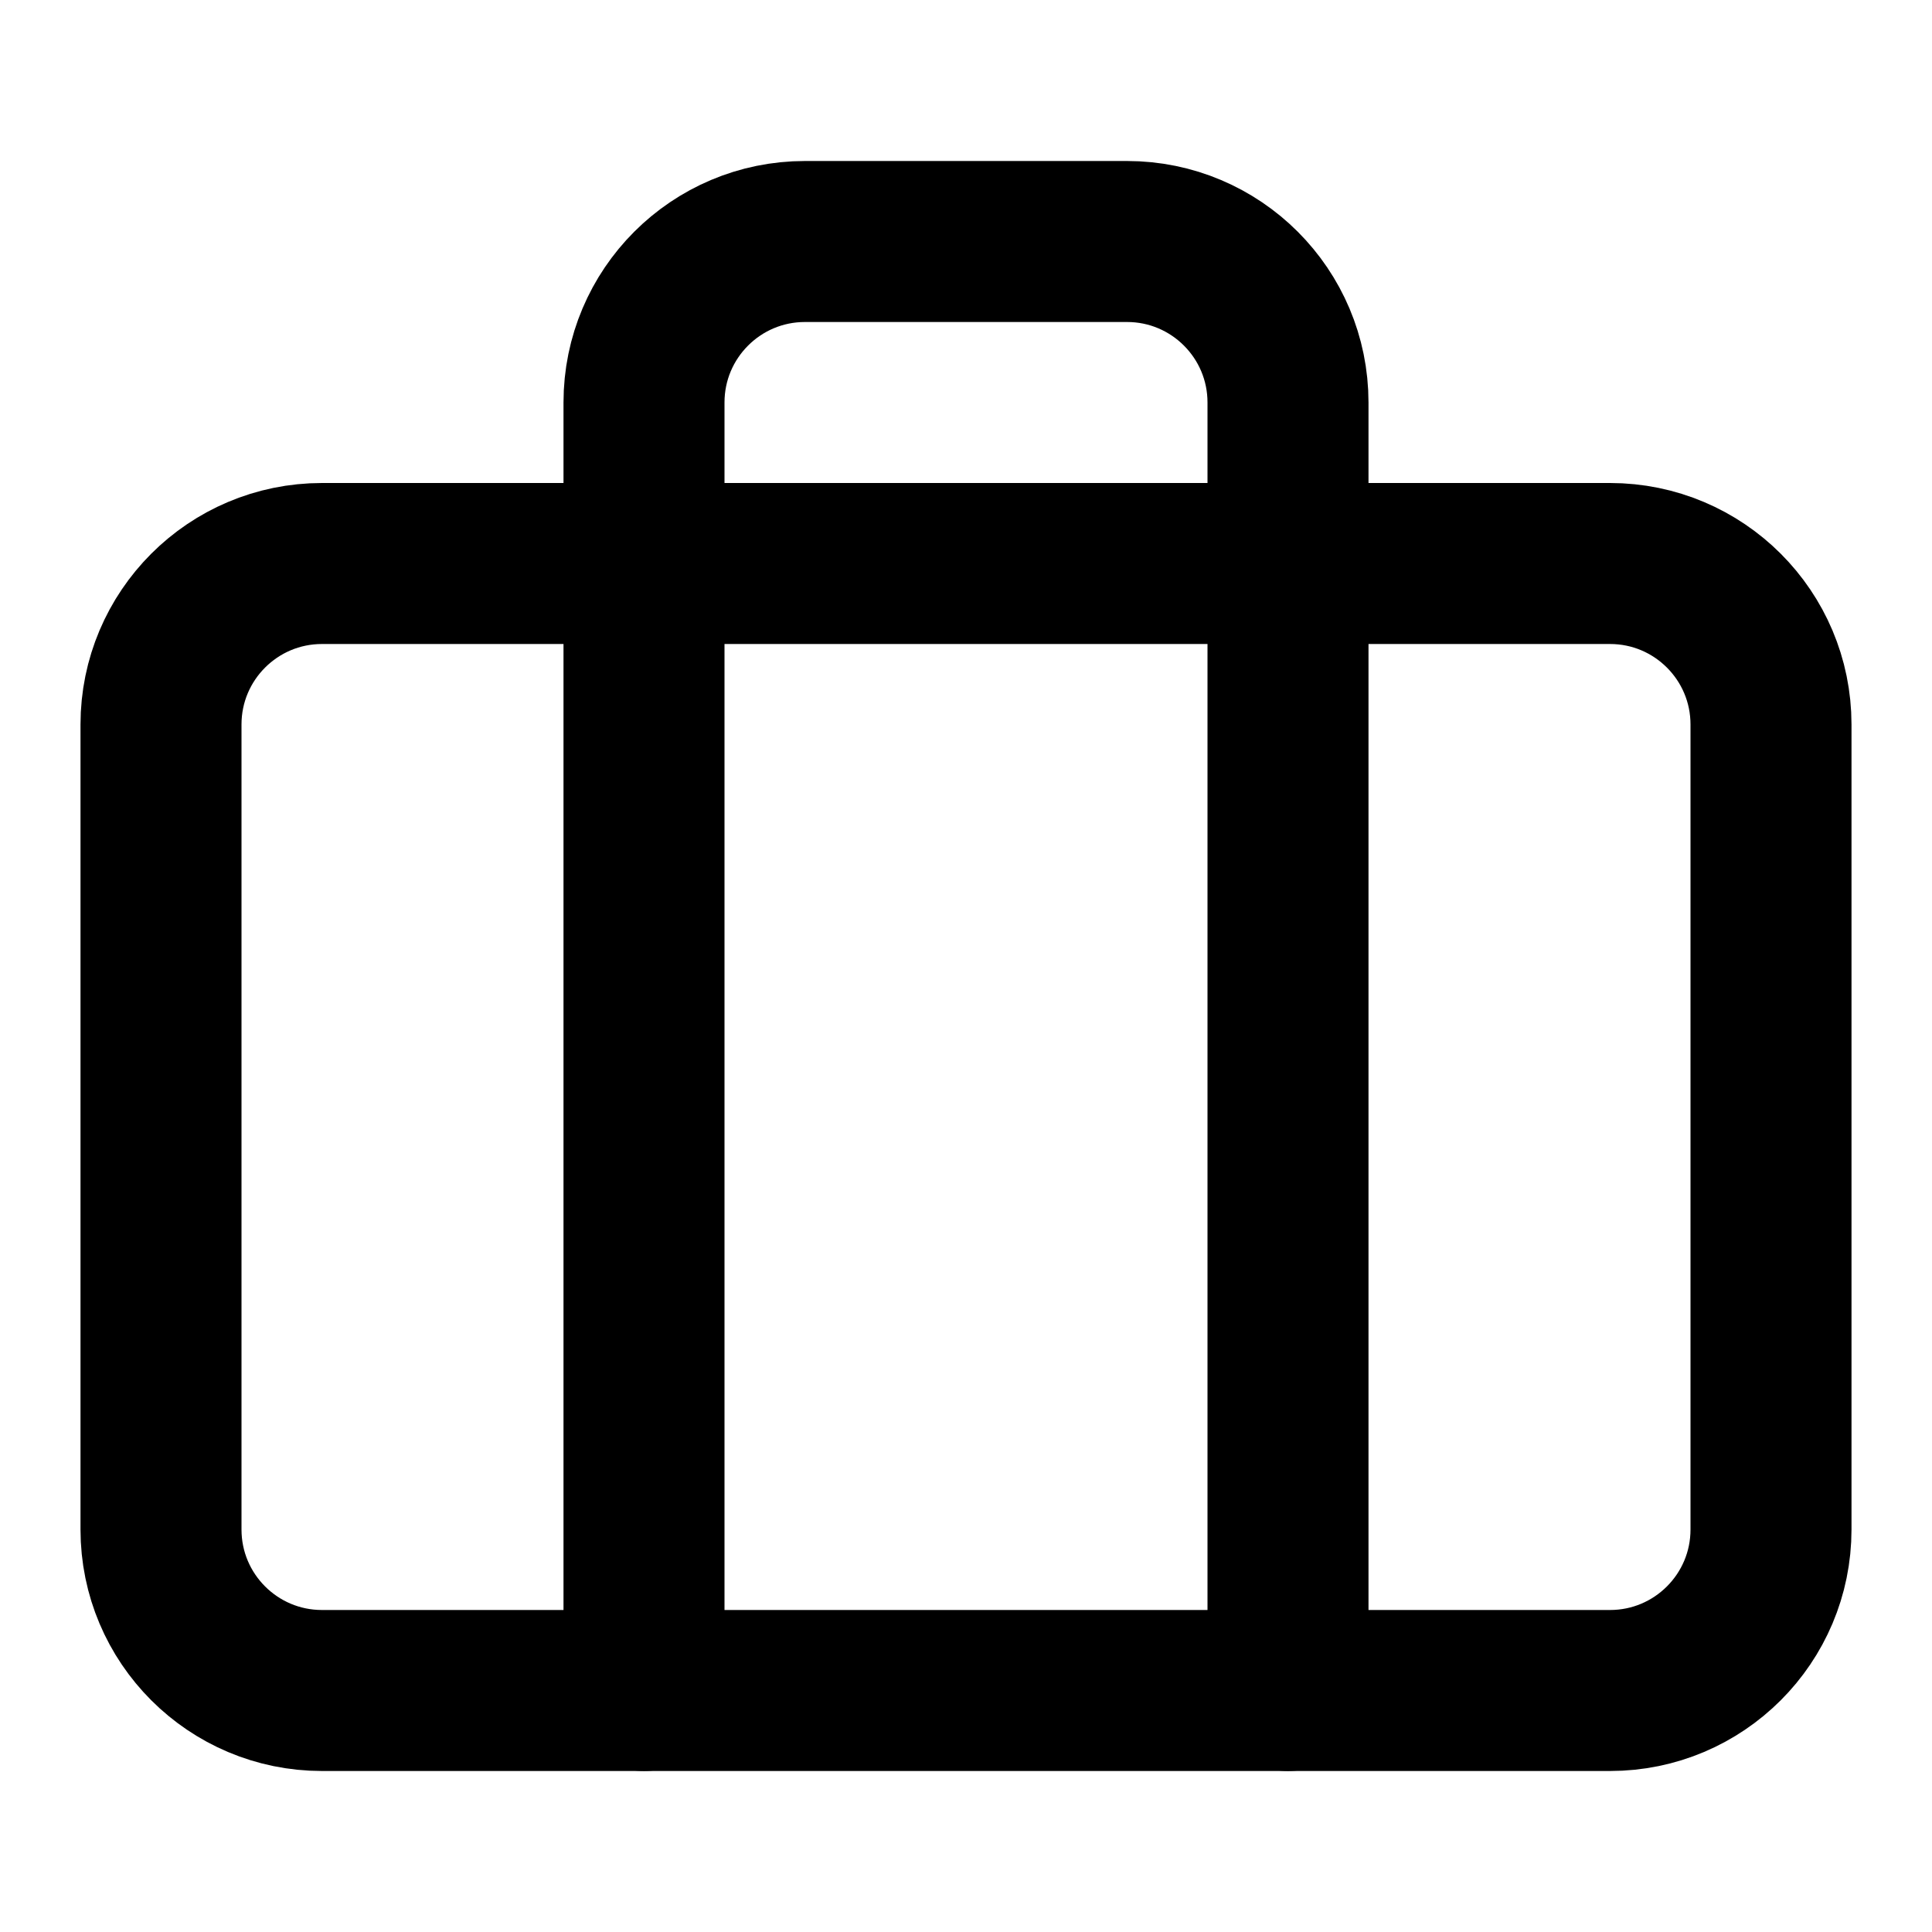
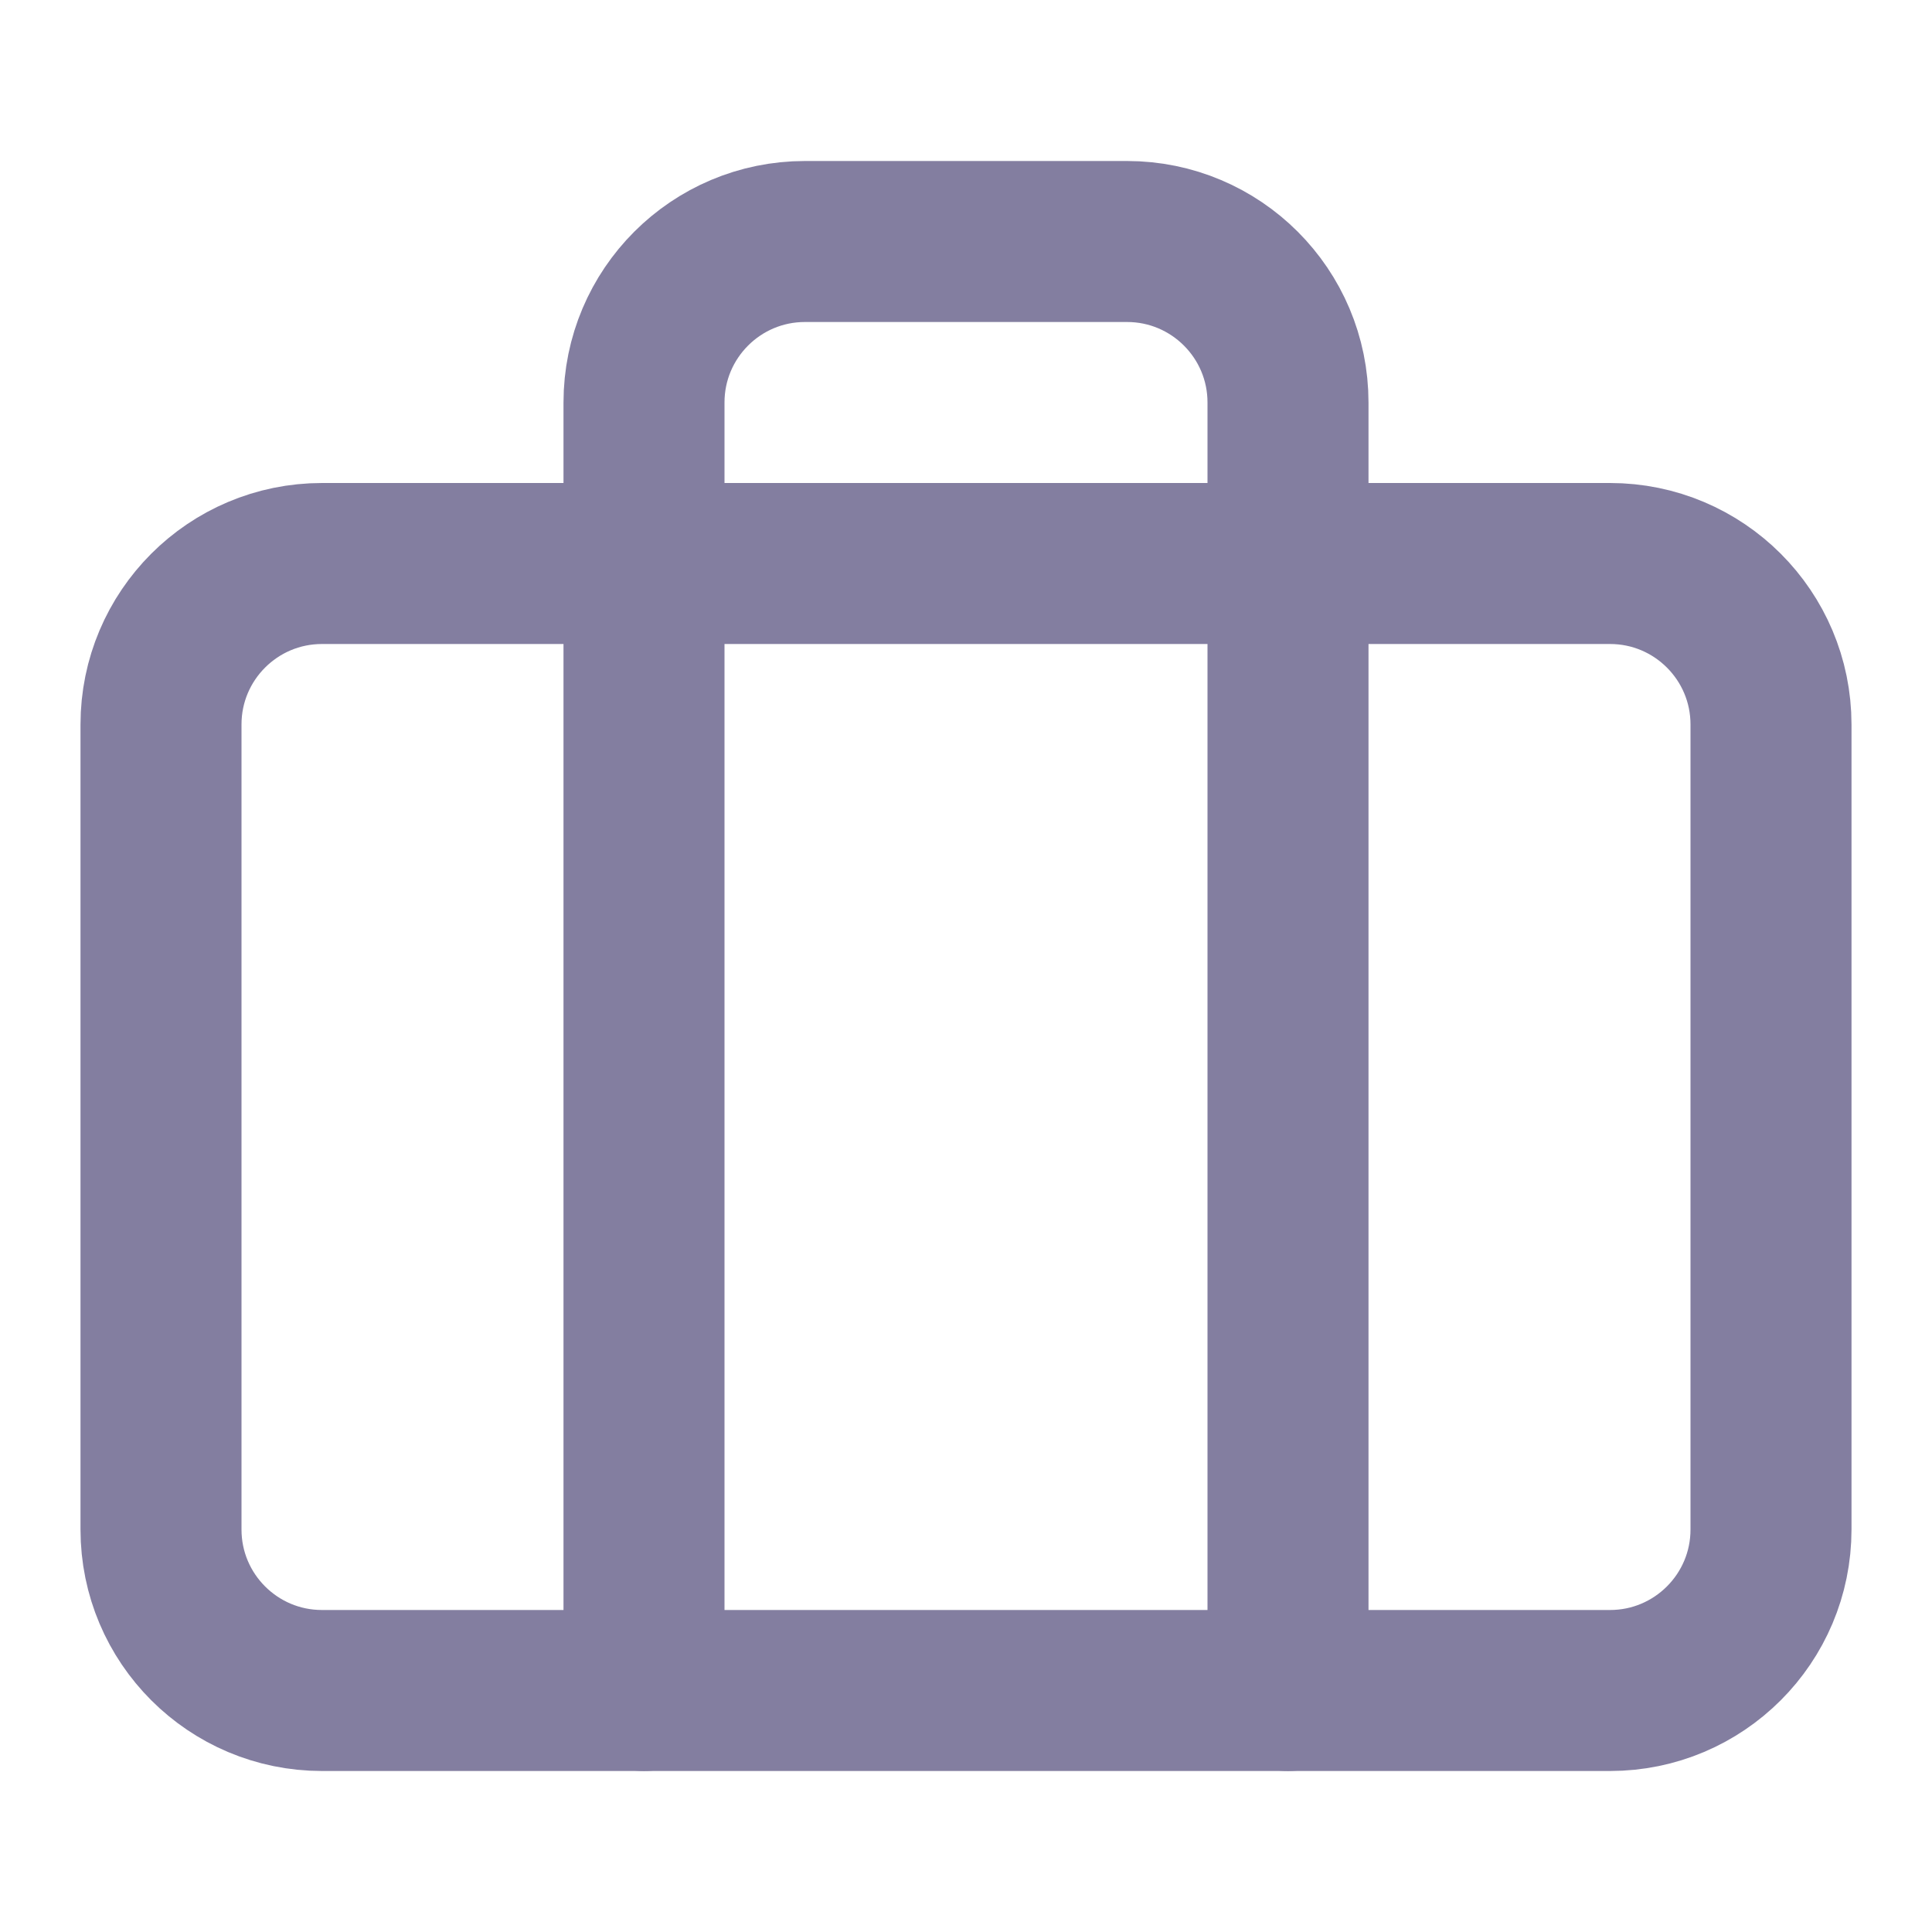
- <svg xmlns="http://www.w3.org/2000/svg" width="24" height="24" viewBox="0 0 24 24" fill="none" stroke="currentColor" stroke-width="2" stroke-linecap="round" stroke-linejoin="round" class="feather feather-briefcase">
+ <svg xmlns="http://www.w3.org/2000/svg" width="24" height="24" viewBox="0 0 24 24" fill="none" stroke="hsla(249, 15%, 56%, 1)" stroke-width="2" stroke-linecap="round" stroke-linejoin="round" class="feather feather-briefcase">
  <rect x="2" y="7" width="20" height="14" rx="2" ry="2" />
  <path d="M16 21V5a2 2 0 0 0-2-2h-4a2 2 0 0 0-2 2v16" />
</svg>
